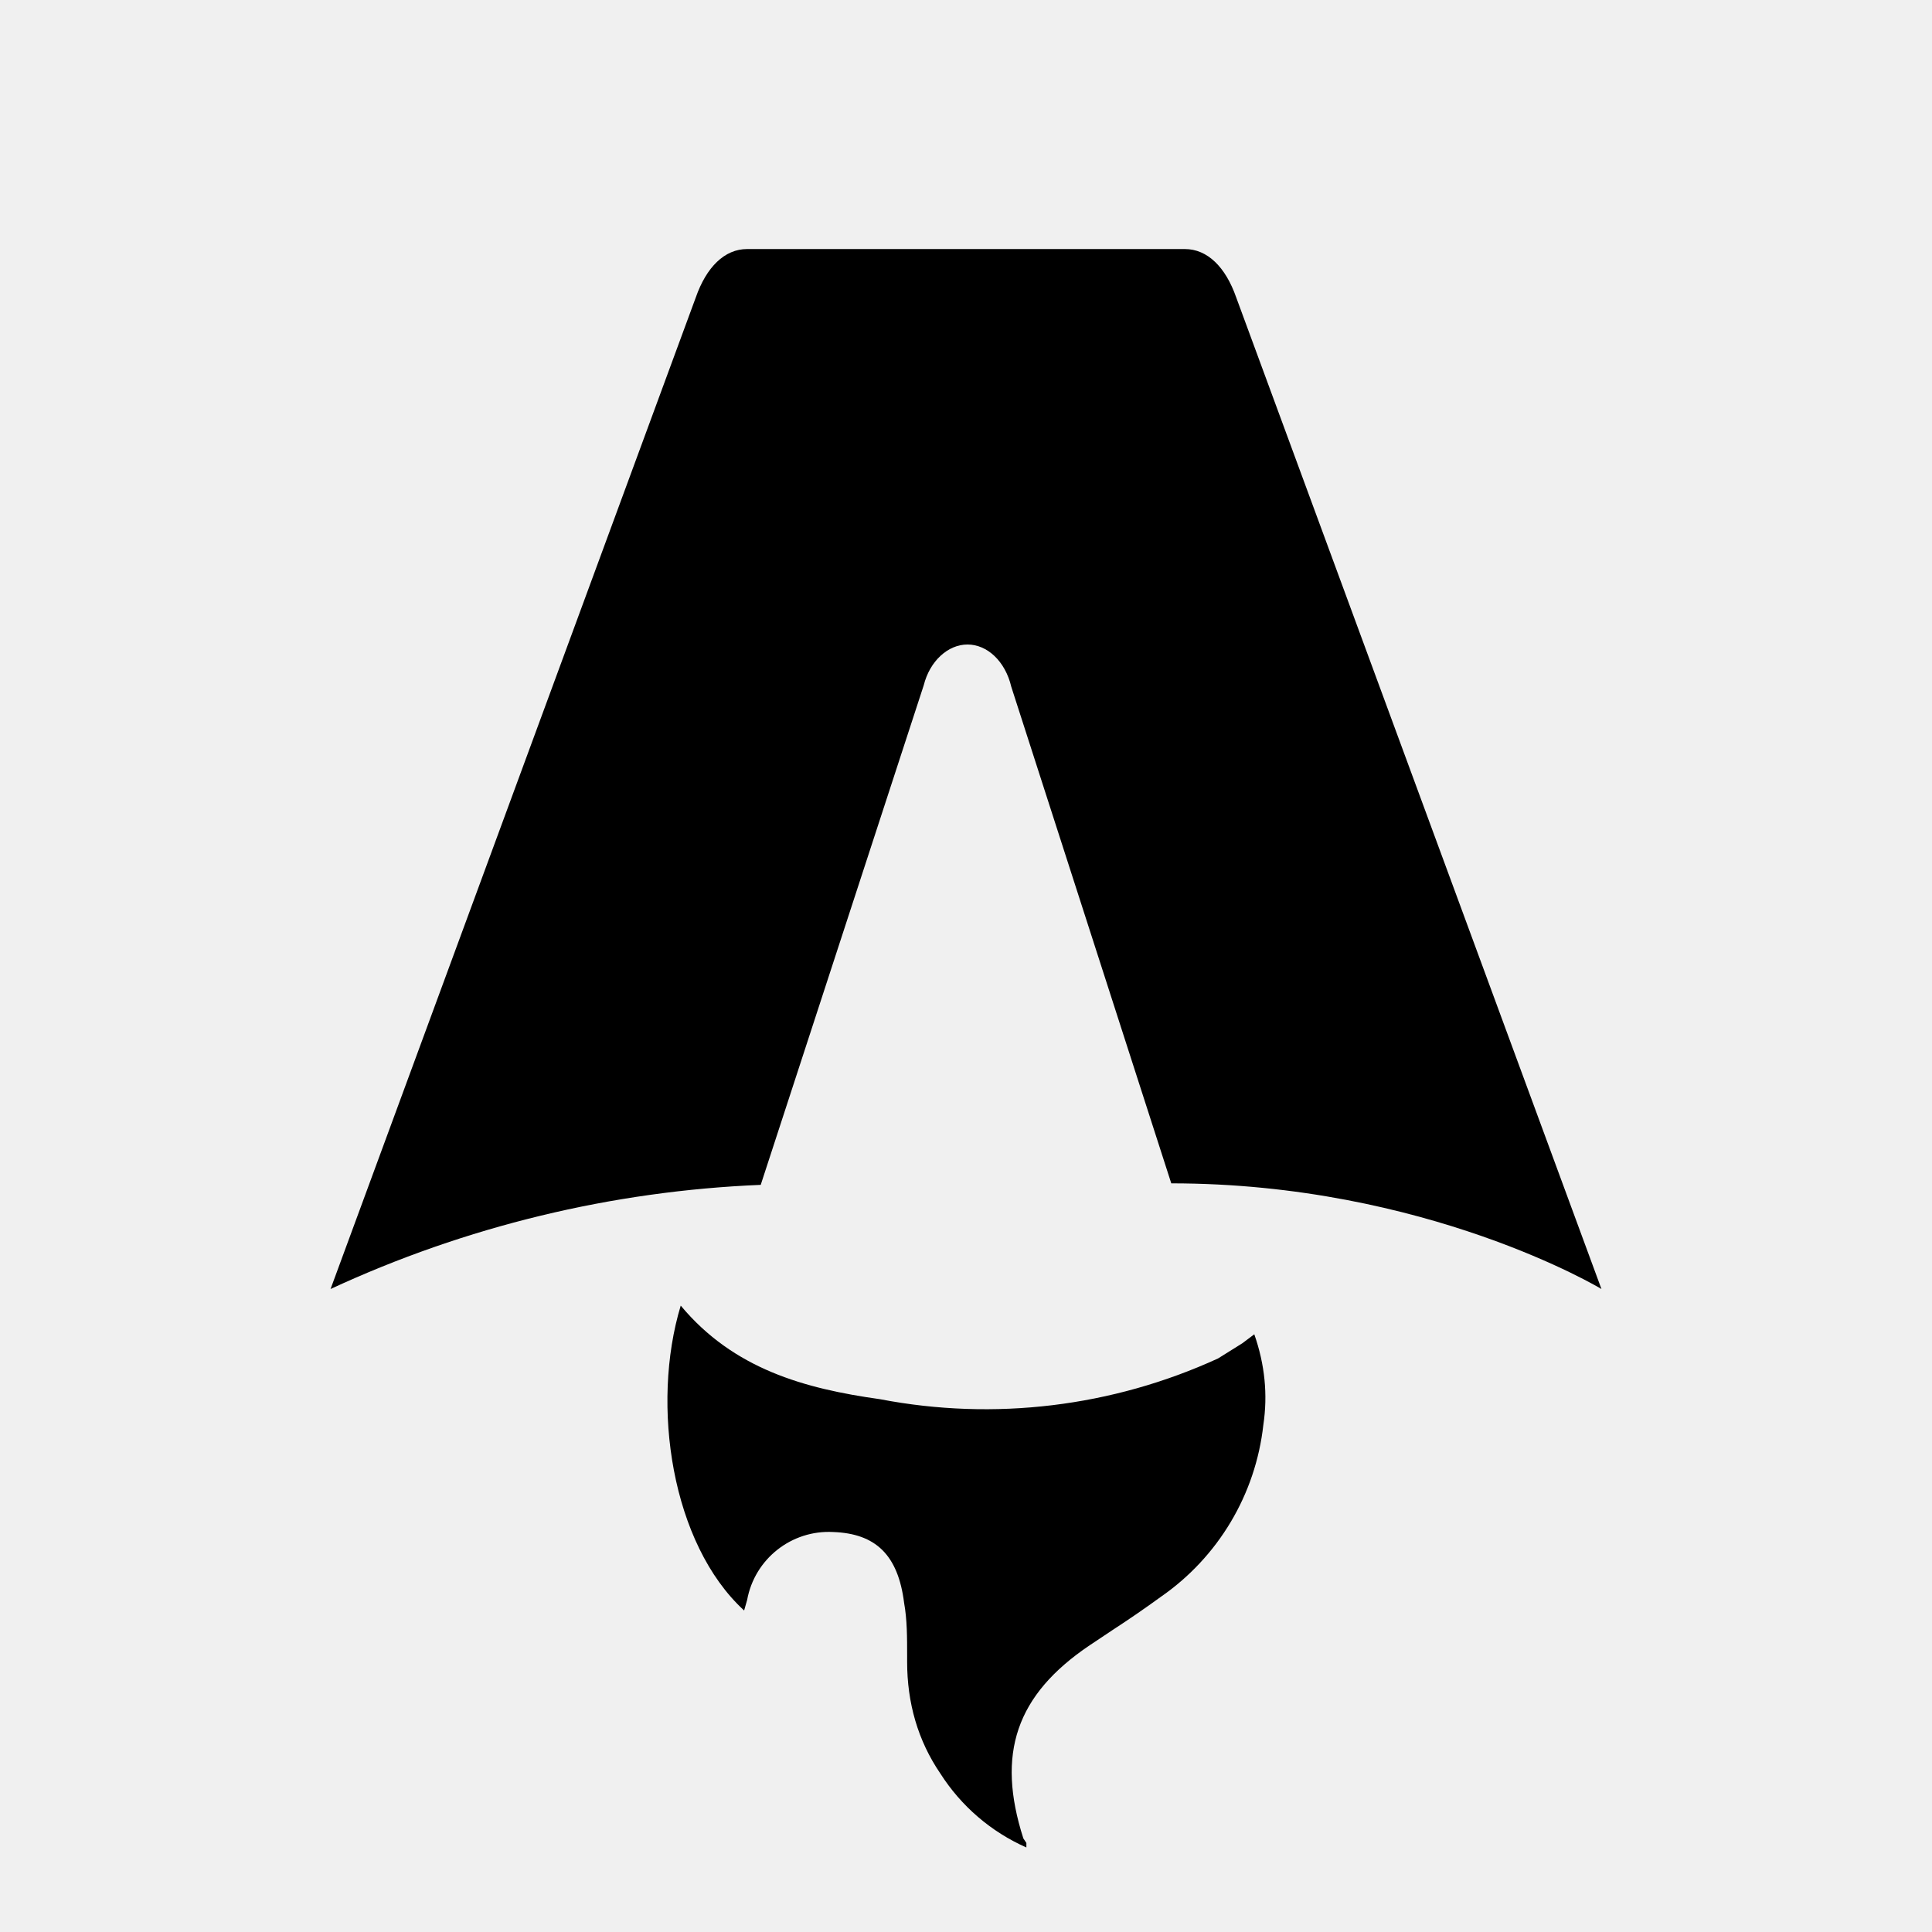
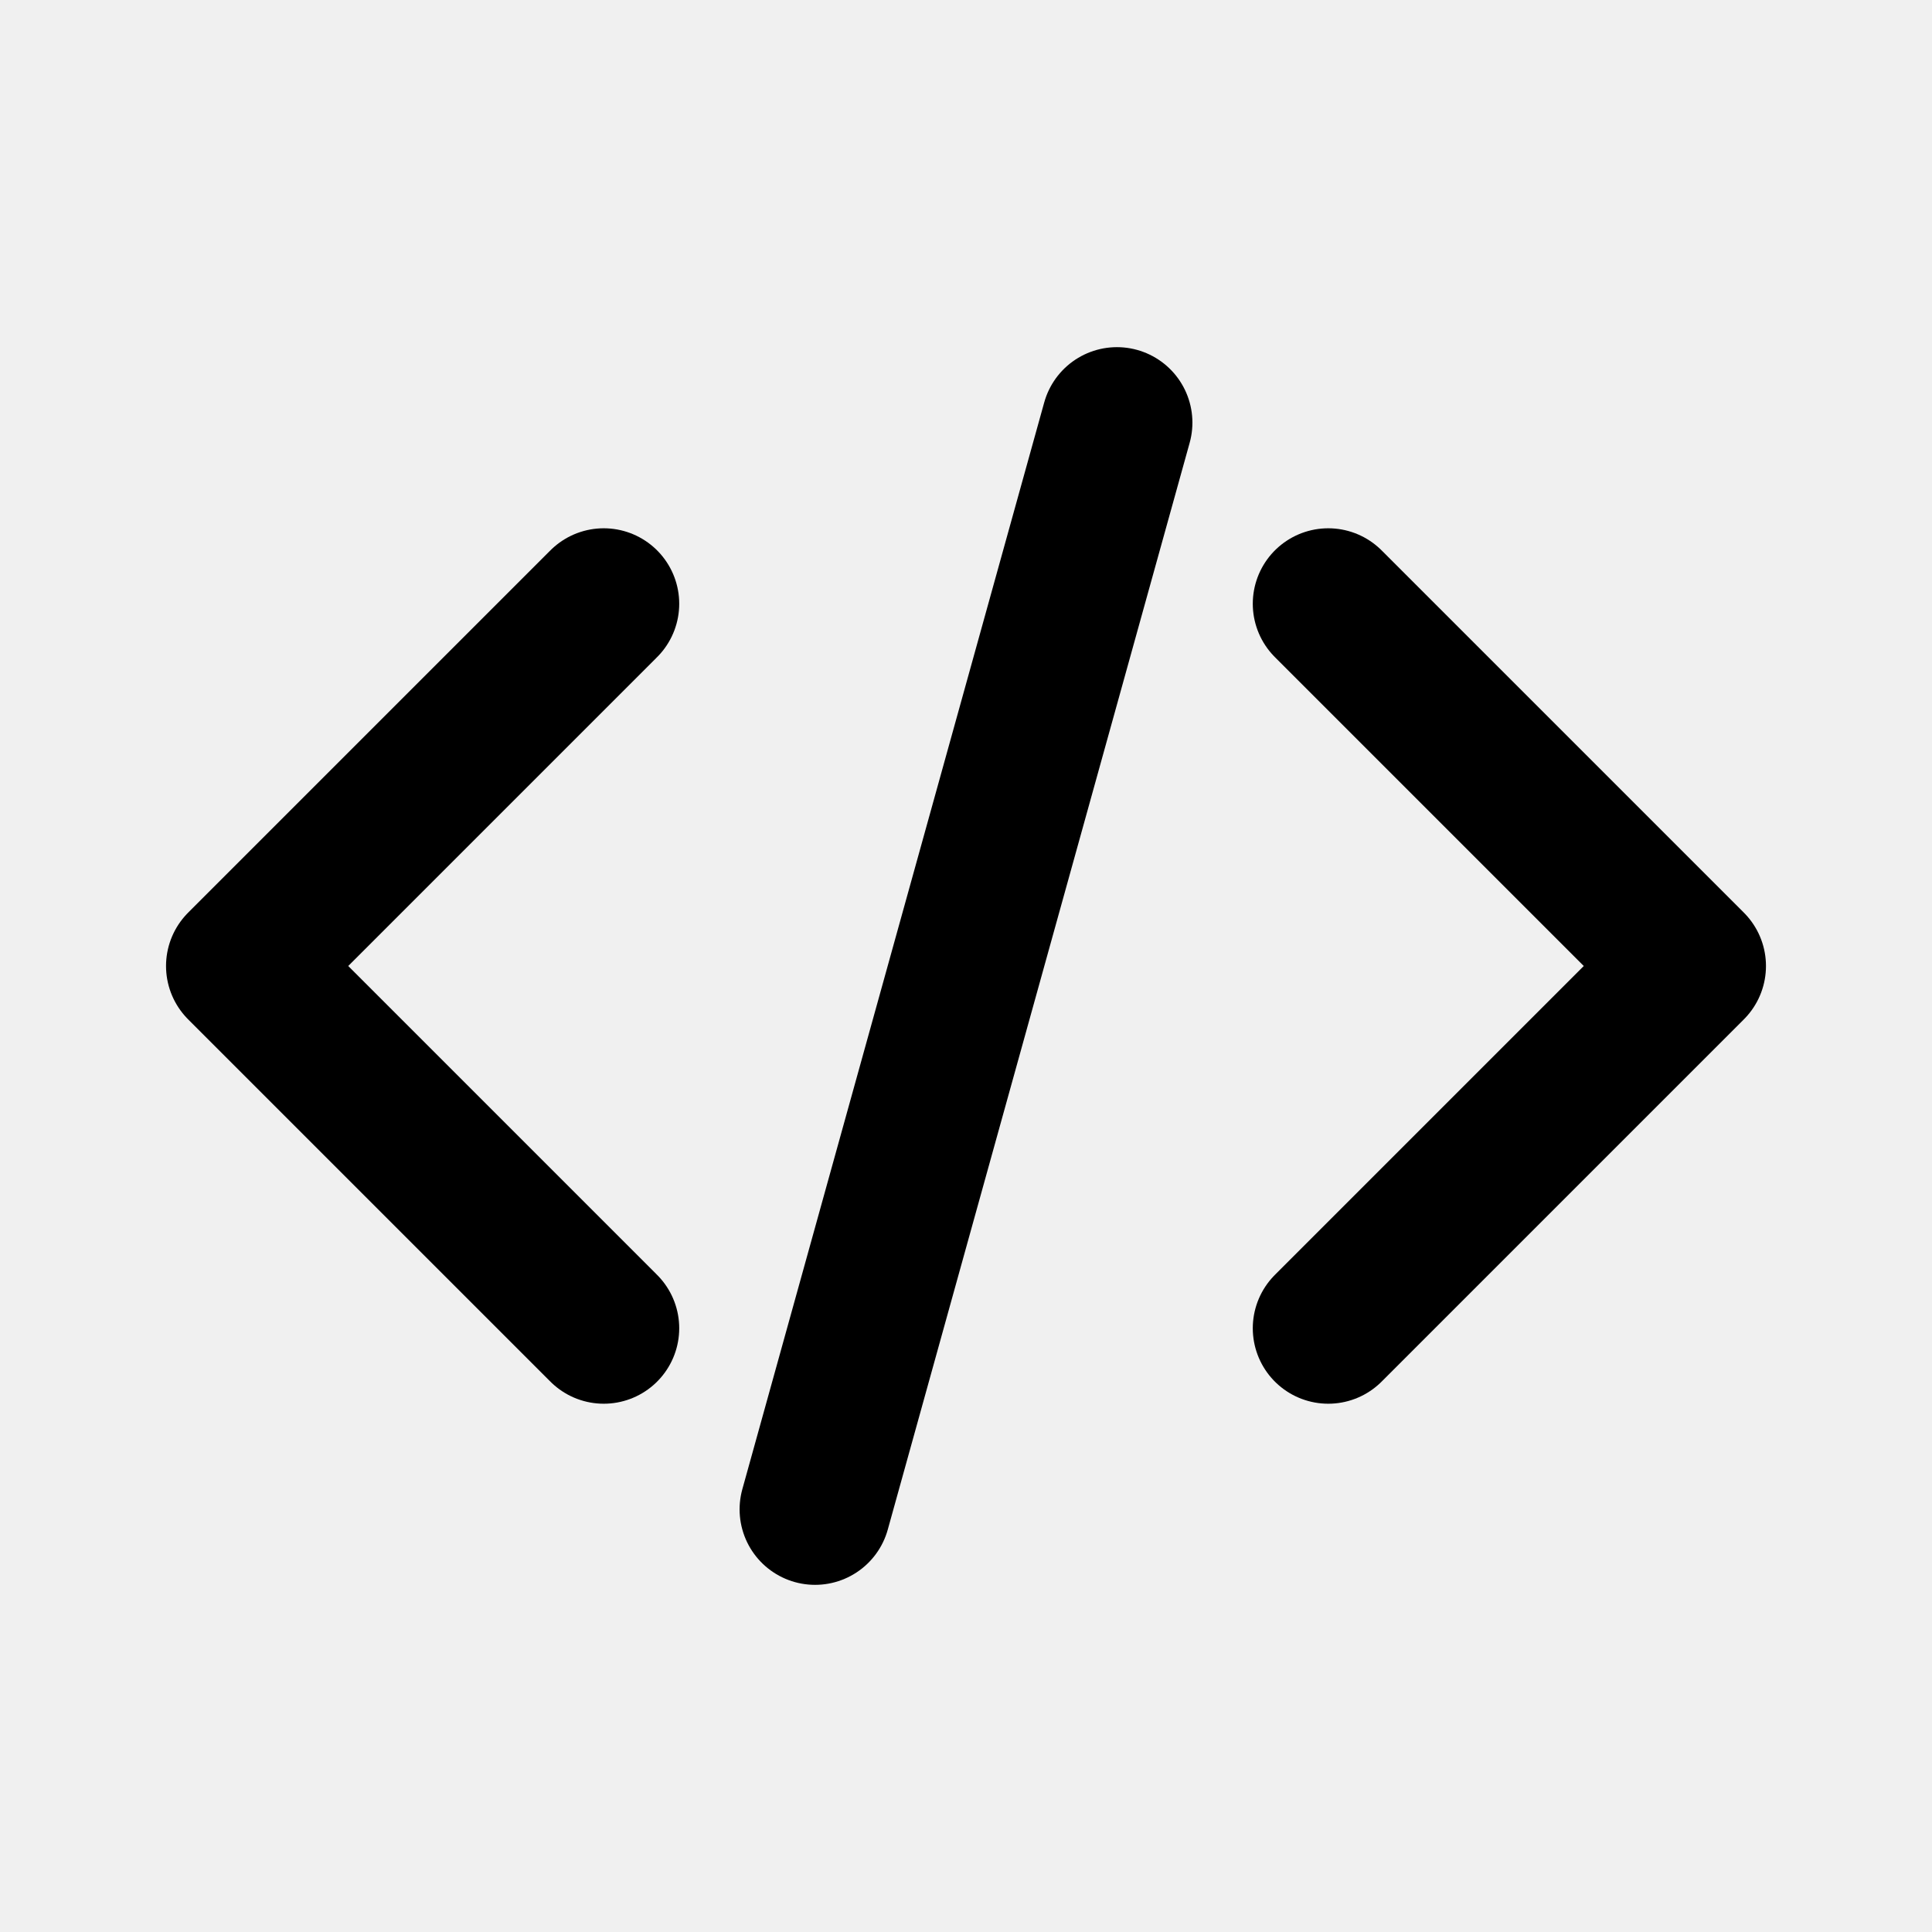
- <svg xmlns="http://www.w3.org/2000/svg" fill="none" viewBox="0 0 128 128">
-   <path d="M50.4 78.5a75.1 75.1 0 0 0-28.5 6.9l24.2-65.7c.7-2 1.9-3.2 3.4-3.2h29c1.5 0 2.7 1.2 3.4 3.2l24.2 65.7s-11.6-7-28.5-7L67 45.5c-.4-1.7-1.6-2.8-2.9-2.8-1.3 0-2.5 1.1-2.9 2.7L50.4 78.5Zm-1.1 28.2Zm-4.2-20.2c-2 6.6-.6 15.8 4.2 20.2a17.5 17.5 0 0 1 .2-.7 5.5 5.5 0 0 1 5.7-4.5c2.8.1 4.3 1.5 4.7 4.7.2 1.1.2 2.3.2 3.5v.4c0 2.7.7 5.2 2.2 7.4a13 13 0 0 0 5.7 4.9v-.3l-.2-.3c-1.8-5.6-.5-9.5 4.4-12.8l1.5-1a73 73 0 0 0 3.2-2.2 16 16 0 0 0 6.8-11.4c.3-2 .1-4-.6-6l-.8.6-1.6 1a37 37 0 0 1-22.4 2.7c-5-.7-9.7-2-13.2-6.2Z" />
-   <style>
-         path { fill: #000; }
-         @media (prefers-color-scheme: dark) {
-             path { fill: #FFF; }
-         }
-     </style>
+ <svg xmlns="http://www.w3.org/2000/svg" viewBox="0 0 128 128">
+   <g fill="none" stroke-linecap="round" stroke-linejoin="round" stroke-width="10">
+     <path d="M40 40 16 64l24 24" />
+     <path d="M88 40l24 24-24 24" />
+     <path d="M74 28 54 100" />
+     <style>
+             path { stroke: #000; }
+             @media (prefers-color-scheme: dark) {
+                 path { stroke: #FFF; }
+             }
+         </style>
+   </g>
</svg>
